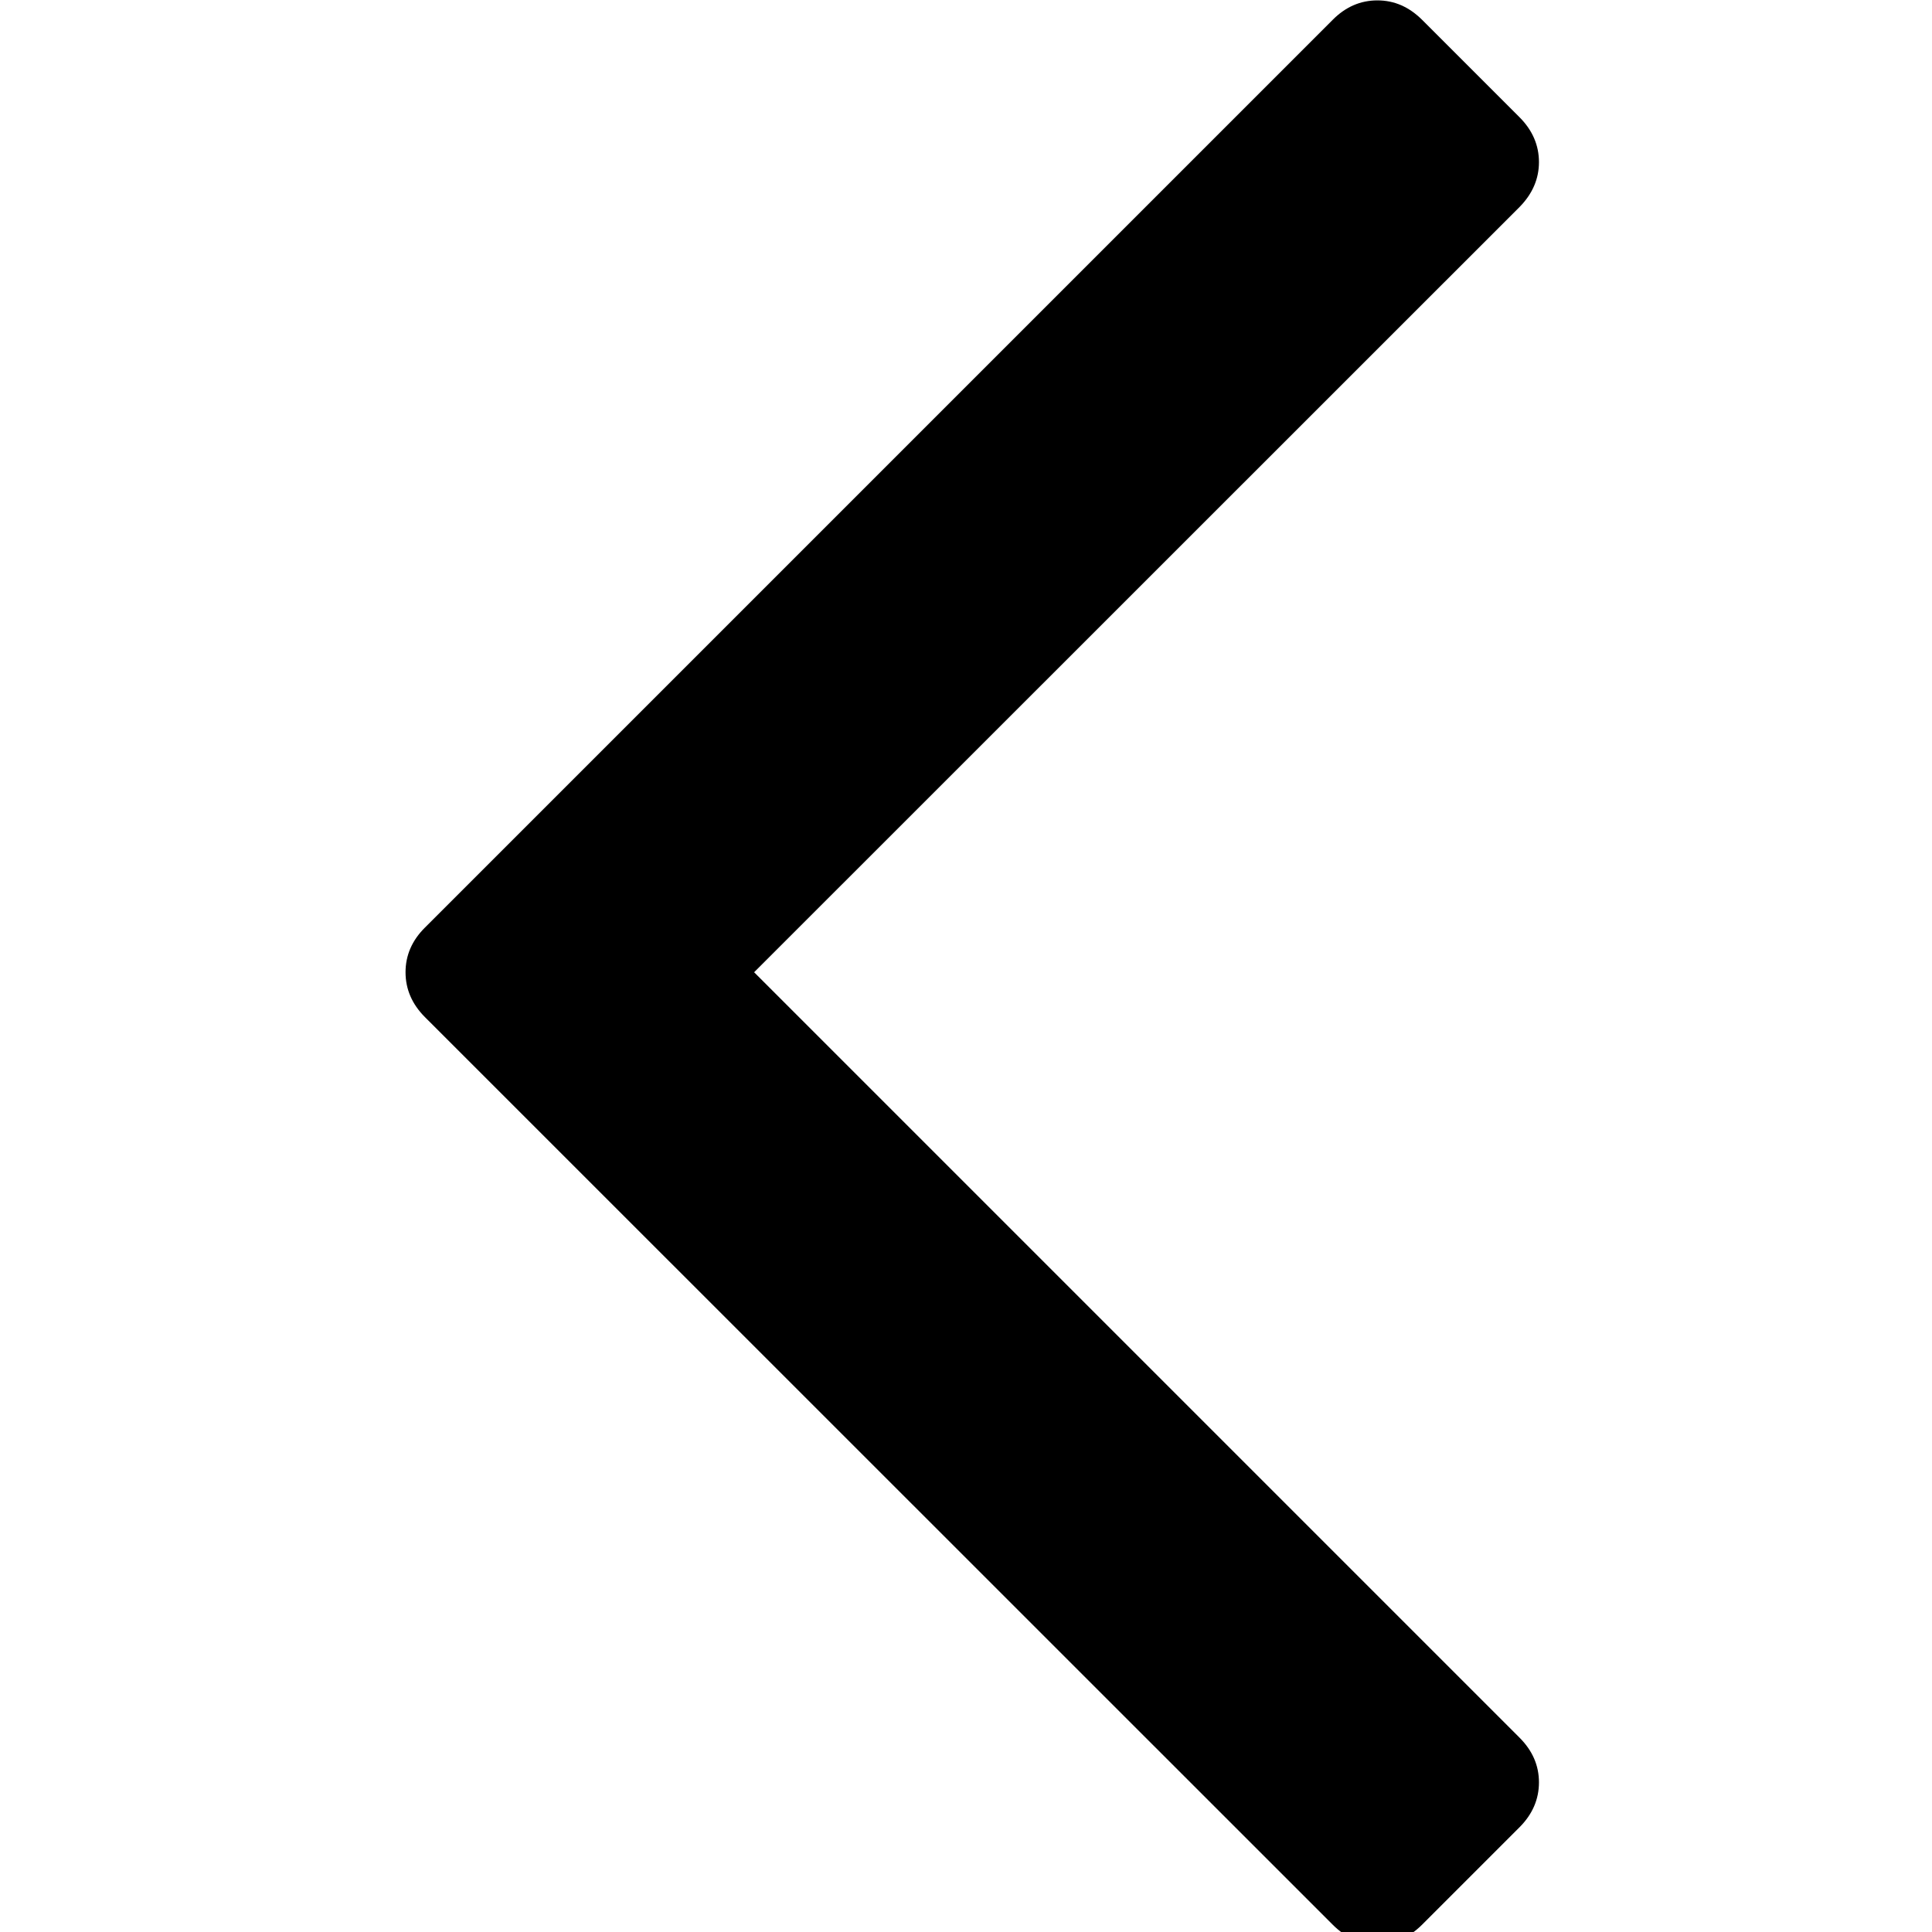
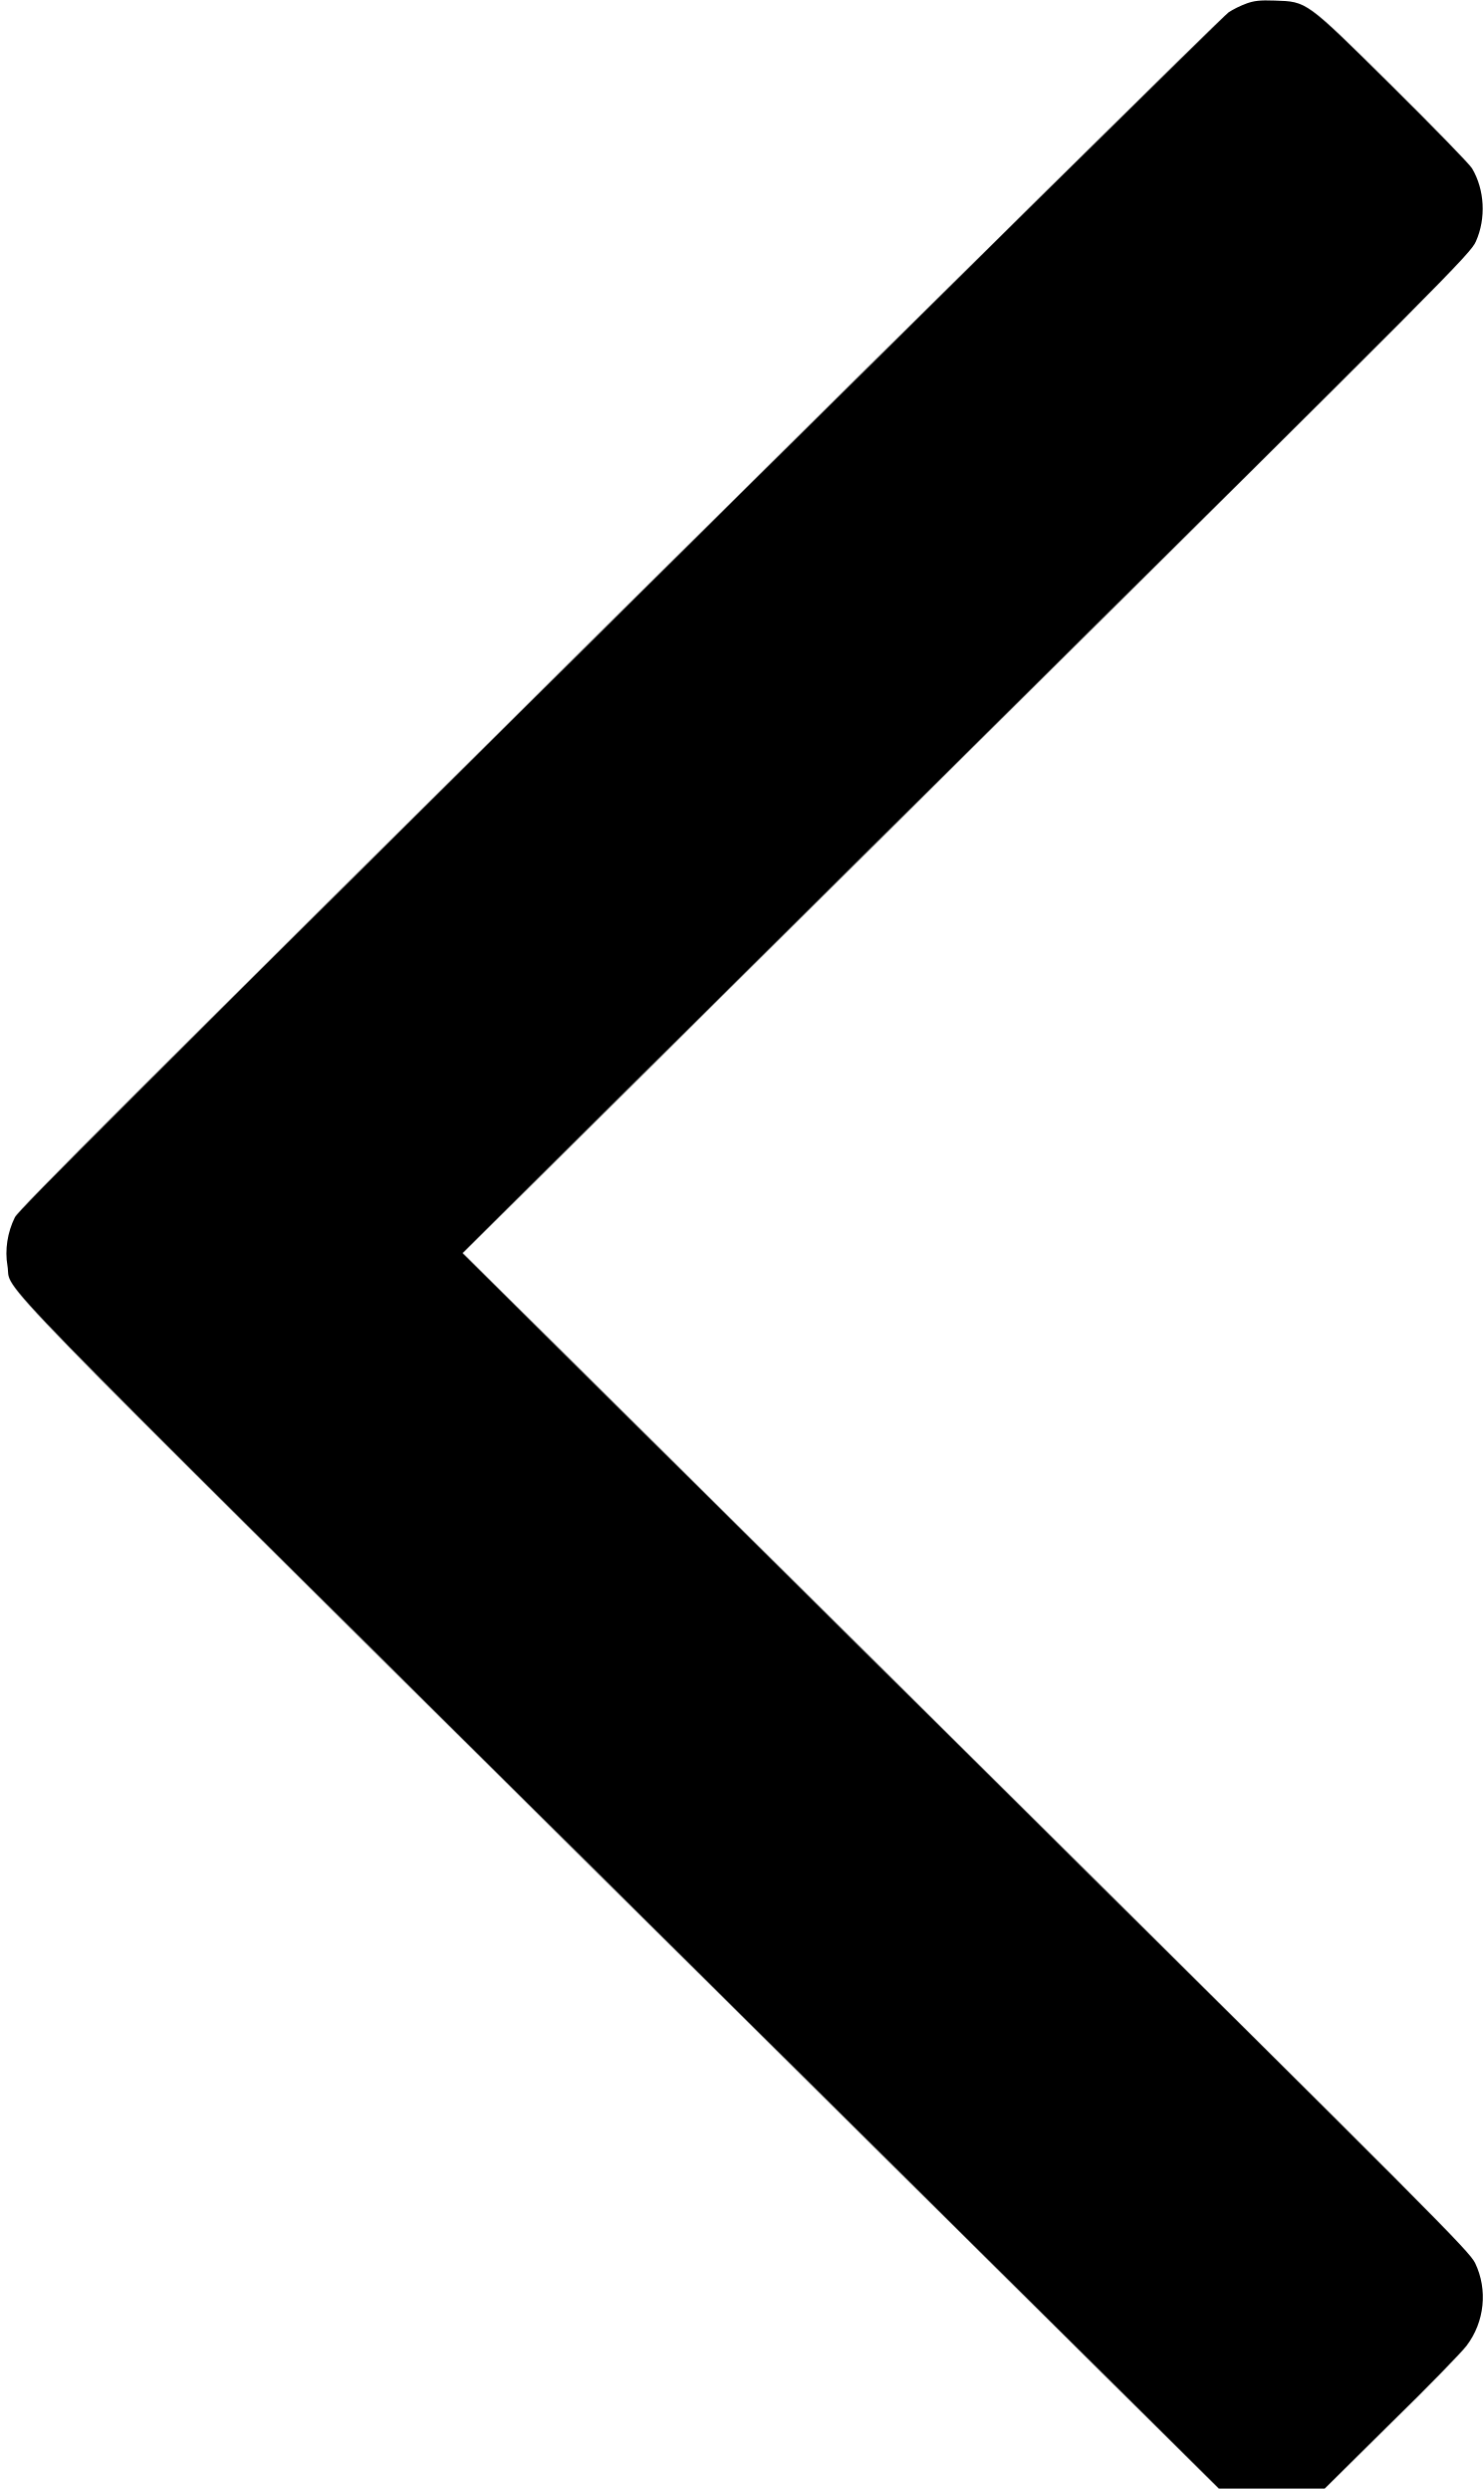
- <svg xmlns="http://www.w3.org/2000/svg" id="body_1" width="53" height="53">
-   <defs>
-     <clipPath id="1">
-       <path id="" clip-rule="evenodd" transform="matrix(1 0 0 1 0 0)" d="M40 0L40 40L40 40L0 40L0 40L0 0L0 0L40 0z" />
-     </clipPath>
-   </defs>
-   <g transform="matrix(1.3333 0 0 1.3333 0 0)">
-     <g clip-path="url(#1)">
-       <path id="" transform="matrix(1 0 0 -1 0 40)" d="M8.742 19.074L8.742 19.074L8.742 19.074L27.418 0.402L27.418 0.402L27.418 0.402C 27.684 0.133 27.992 -1.4705329E-15 28.34 -1.4279575E-15L28.34 -1.4279575E-15L28.34 -1.4279575E-15C 28.688 -1.3853819E-15 28.992 0.133 29.262 0.402L29.262 0.402L31.266 2.406C 31.531 2.672 31.664 2.98 31.664 3.328L31.664 3.328L31.664 3.328C 31.664 3.676 31.531 3.98 31.266 4.246L31.266 4.246L15.516 19.996L15.516 19.996L31.266 35.742L31.266 35.742L31.266 35.742C 31.531 36.012 31.664 36.32 31.664 36.664L31.664 36.664L31.664 36.664C 31.664 37.012 31.531 37.32 31.266 37.586L31.266 37.586L29.262 39.59C 28.992 39.859 28.688 39.992 28.34 39.992L28.34 39.992L28.34 39.992C 27.992 39.992 27.684 39.859 27.418 39.59L27.418 39.59L8.746 20.918C 8.477 20.652 8.344 20.344 8.344 19.996L8.344 19.996L8.344 19.996C 8.344 19.648 8.477 19.34 8.742 19.074z" stroke="none" fill="#000000" fill-rule="nonzero" />
-     </g>
+ <svg xmlns="http://www.w3.org/2000/svg" width="31pt" height="52pt" viewBox="0 0 31 52" version="1.1">
+   <g id="surface1">
+     <path style=" stroke:none;fill-rule:nonzero;fill:rgb(0%,0%,0%);fill-opacity:1;" d="M 26.047 0.074 C 25.93 0.117 25.766 0.195 25.676 0.258 C 25.586 0.312 19.867 5.957 12.965 12.793 C 2.809 22.859 0.398 25.266 0.312 25.43 C 0.156 25.742 0.098 26.113 0.156 26.445 C 0.258 27.047 -0.762 26 12.945 39.582 L 25.473 51.992 L 27.684 51.992 L 29.074 50.617 C 29.844 49.867 30.547 49.141 30.648 49.008 C 31.027 48.508 31.094 47.836 30.828 47.281 C 30.703 47.027 30.047 46.371 20.18 36.594 L 9.668 26.18 L 20.199 15.738 C 30.262 5.773 30.738 5.293 30.844 5.043 C 31.059 4.562 31.027 3.961 30.762 3.516 C 30.707 3.426 29.957 2.656 29.094 1.801 C 27.281 0.008 27.32 0.035 26.641 0.012 C 26.332 0 26.207 0.016 26.047 0.074 Z M 26.047 0.074 " />
  </g>
</svg>
